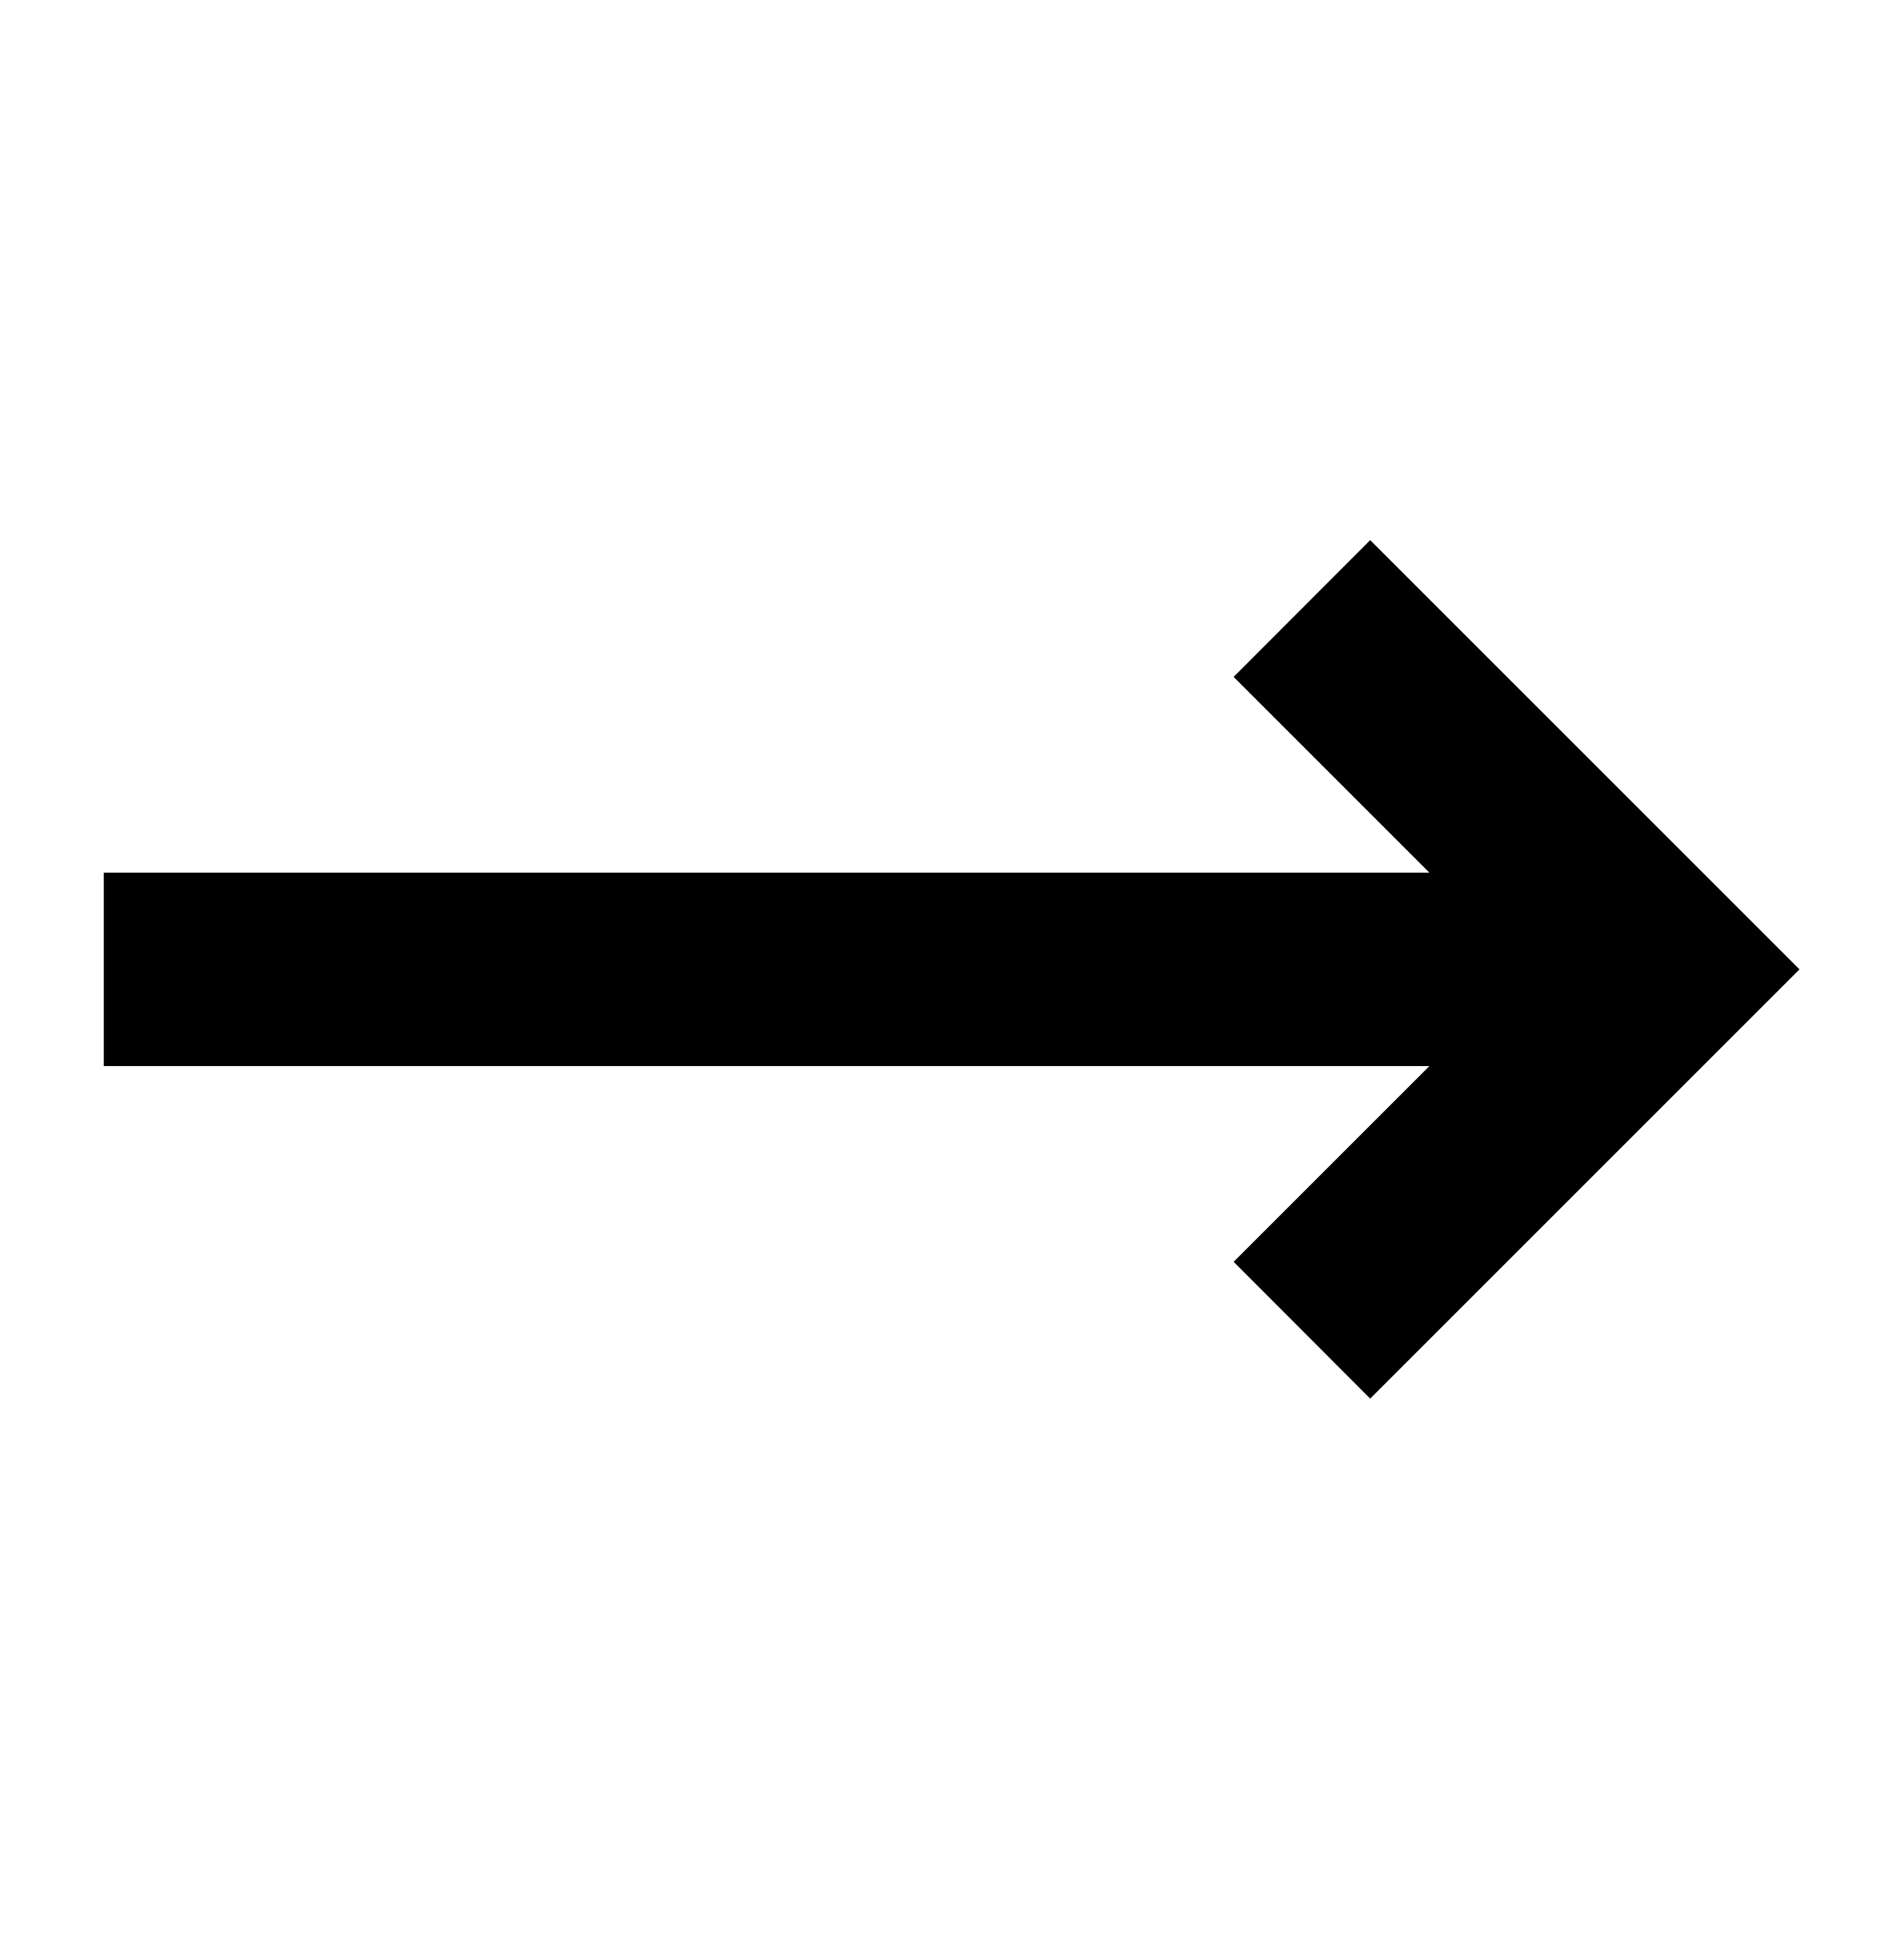
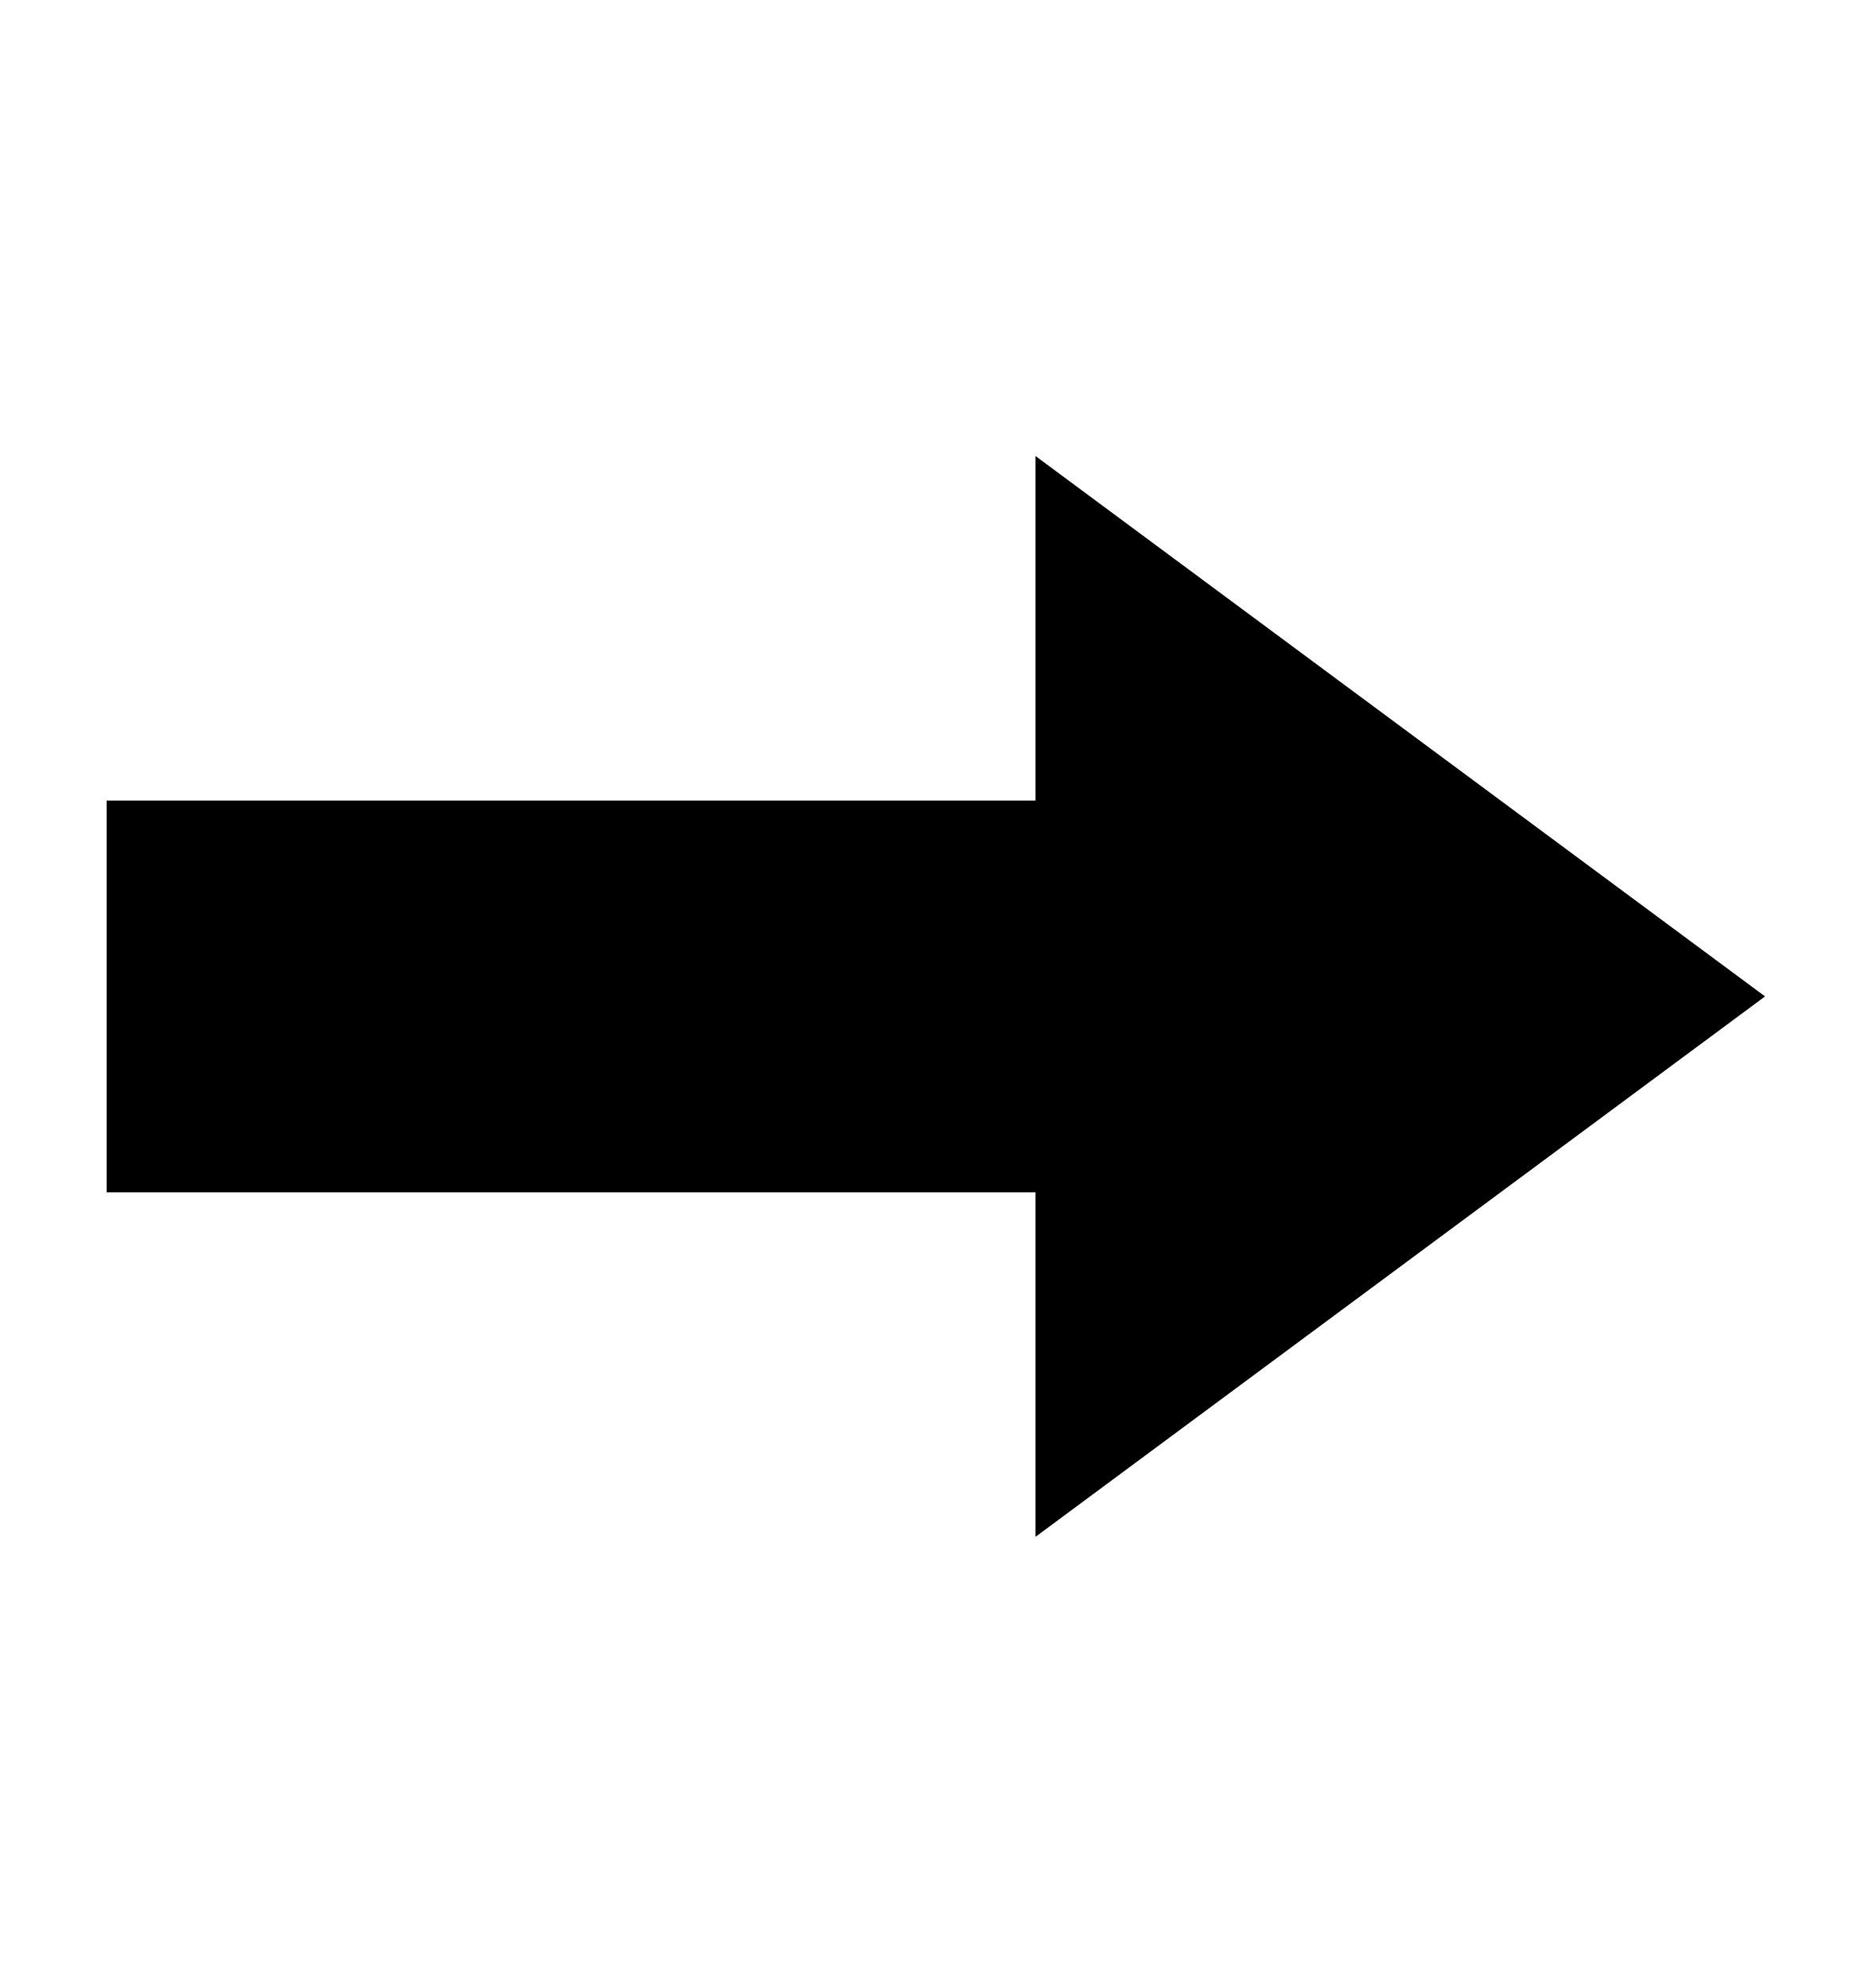
- <svg xmlns="http://www.w3.org/2000/svg" viewBox="0 -760 807 820">
-   <path transform="scale(1,-1)" fill="currentColor" fill-rule="evenodd" d="M762.9 349L580.9 531L523 473L606 390L44 390L44 308L606 308L523 225L580.9 167L762.9 349Z" />
+ <svg xmlns="http://www.w3.org/2000/svg" viewBox="0 -760 772 820">
+   <path transform="scale(1,-1)" fill="currentColor" fill-rule="evenodd" d="M44 429.8L427.1 429.8L427.1 571.9L728 349L427.1 126.1L427.1 268.2L44 268.2L44 429.8Z" />
</svg>
